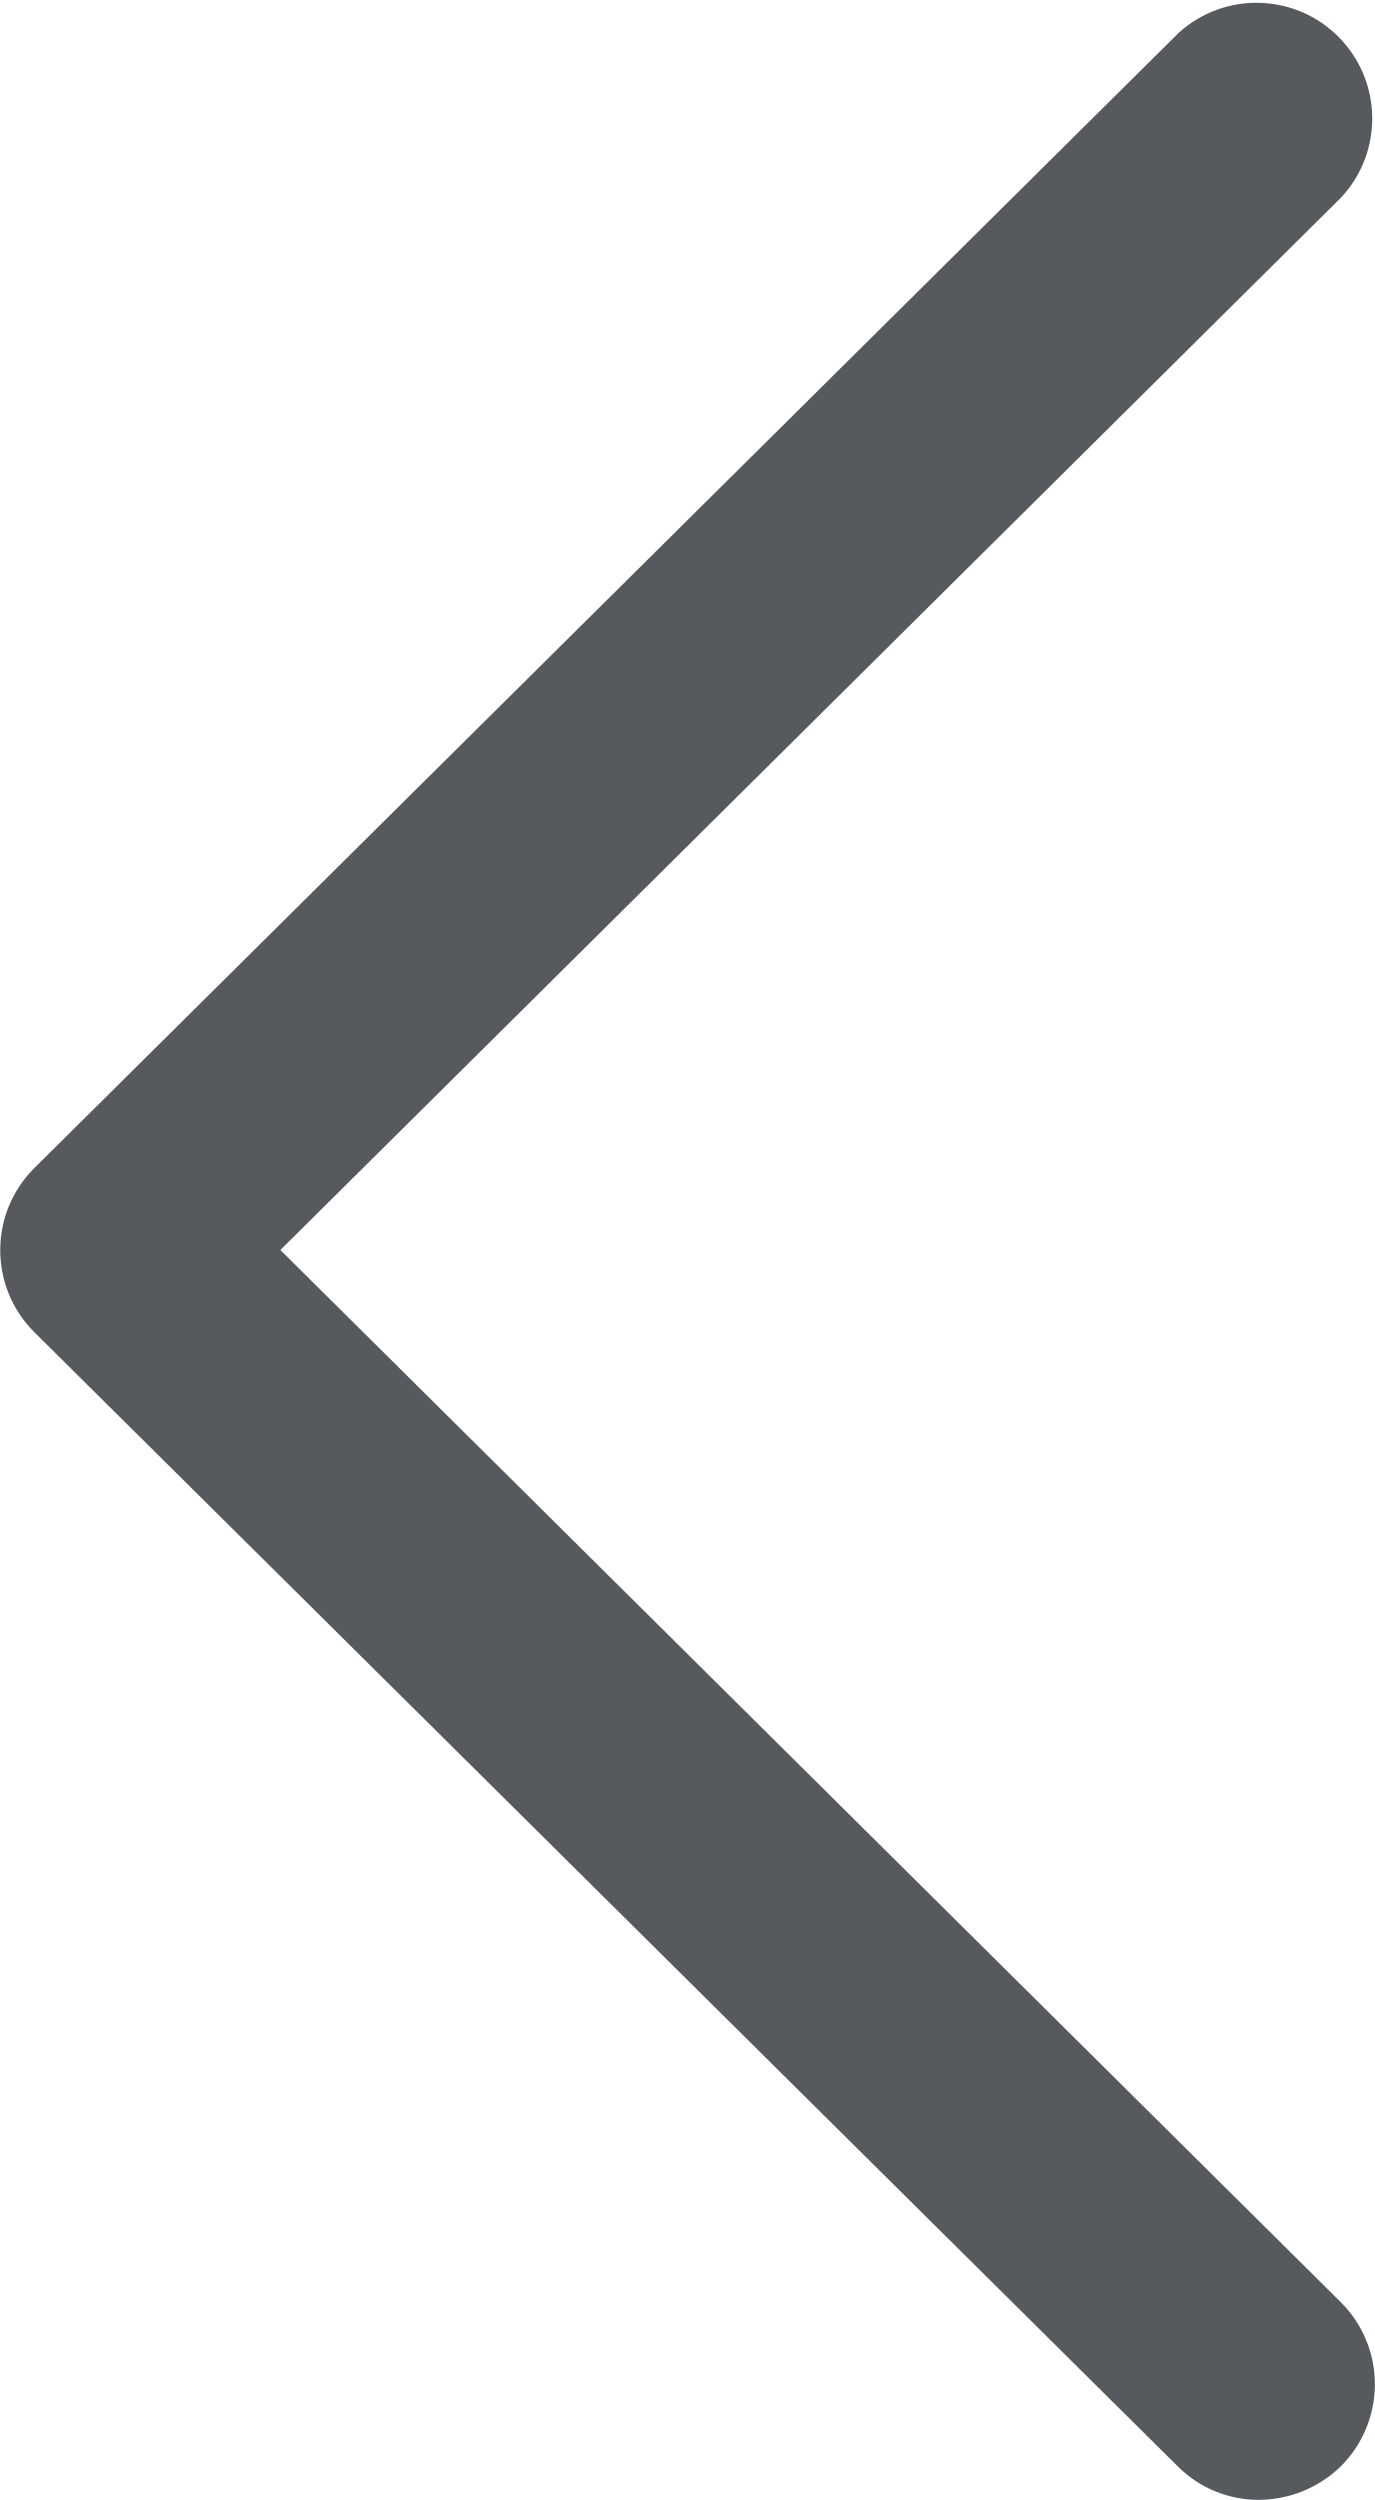
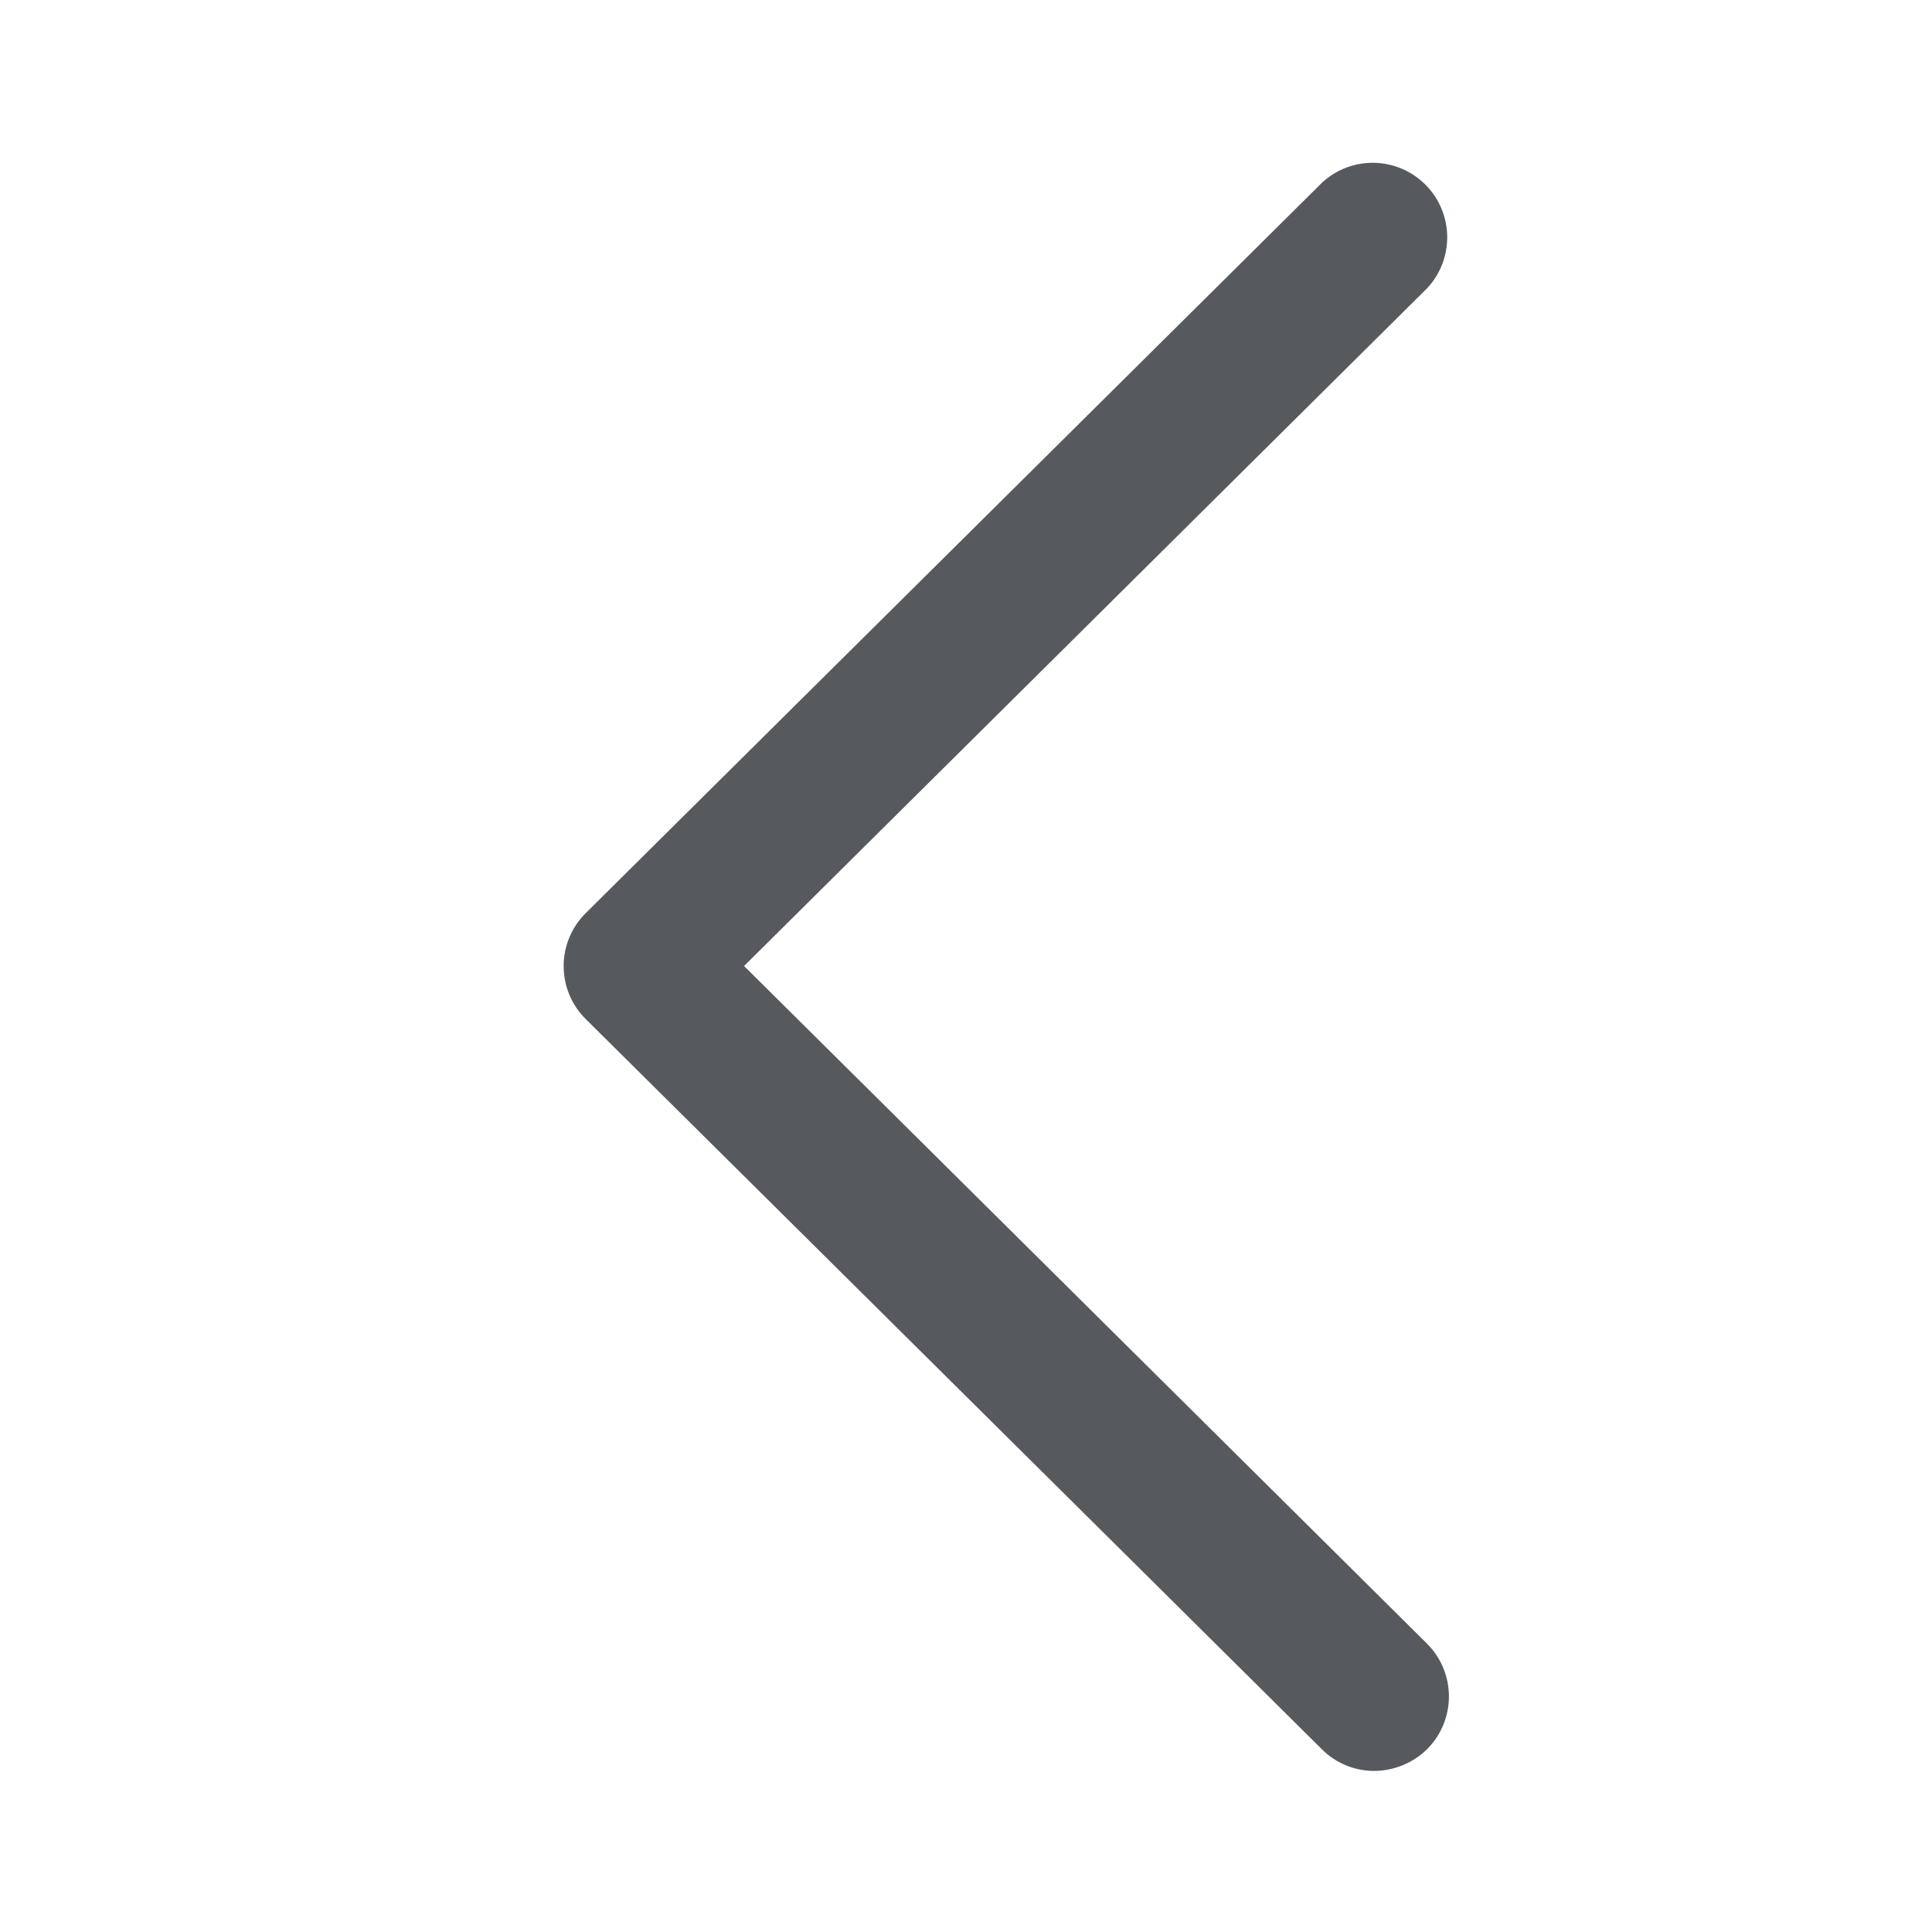
- <svg xmlns="http://www.w3.org/2000/svg" width="11" height="20" viewBox="0 0 11 20">
+ <svg xmlns="http://www.w3.org/2000/svg" width="24" height="24" viewBox="0 0 24 24">
  <defs>
-     <style>.a{fill:#565a5e;}</style>
+     <style>.a{fill:none;}.b{fill:#565a5e;}</style>
  </defs>
-   <g transform="translate(0)">
-     <path class="a" d="M1113.867,432.468l9.147,9.073a.915.915,0,0,0,.649.27.949.949,0,0,0,.651-.262.927.927,0,0,0,.008-1.318l-8.485-8.419,8.485-8.419a.926.926,0,0,0-1.3-1.317l-9.155,9.082A.927.927,0,0,0,1113.867,432.468Z" transform="translate(-1113.594 -421.812)" />
-   </g>
+   <rect class="a" width="24" height="24" />
+   <path class="b" d="M1113.867,432.468l9.147,9.073a.915.915,0,0,0,.649.27.949.949,0,0,0,.651-.262.927.927,0,0,0,.008-1.318l-8.485-8.419,8.485-8.419a.926.926,0,0,0-1.3-1.317l-9.155,9.082A.927.927,0,0,0,1113.867,432.468Z" transform="translate(-1106.594 -419.812)" />
</svg>
